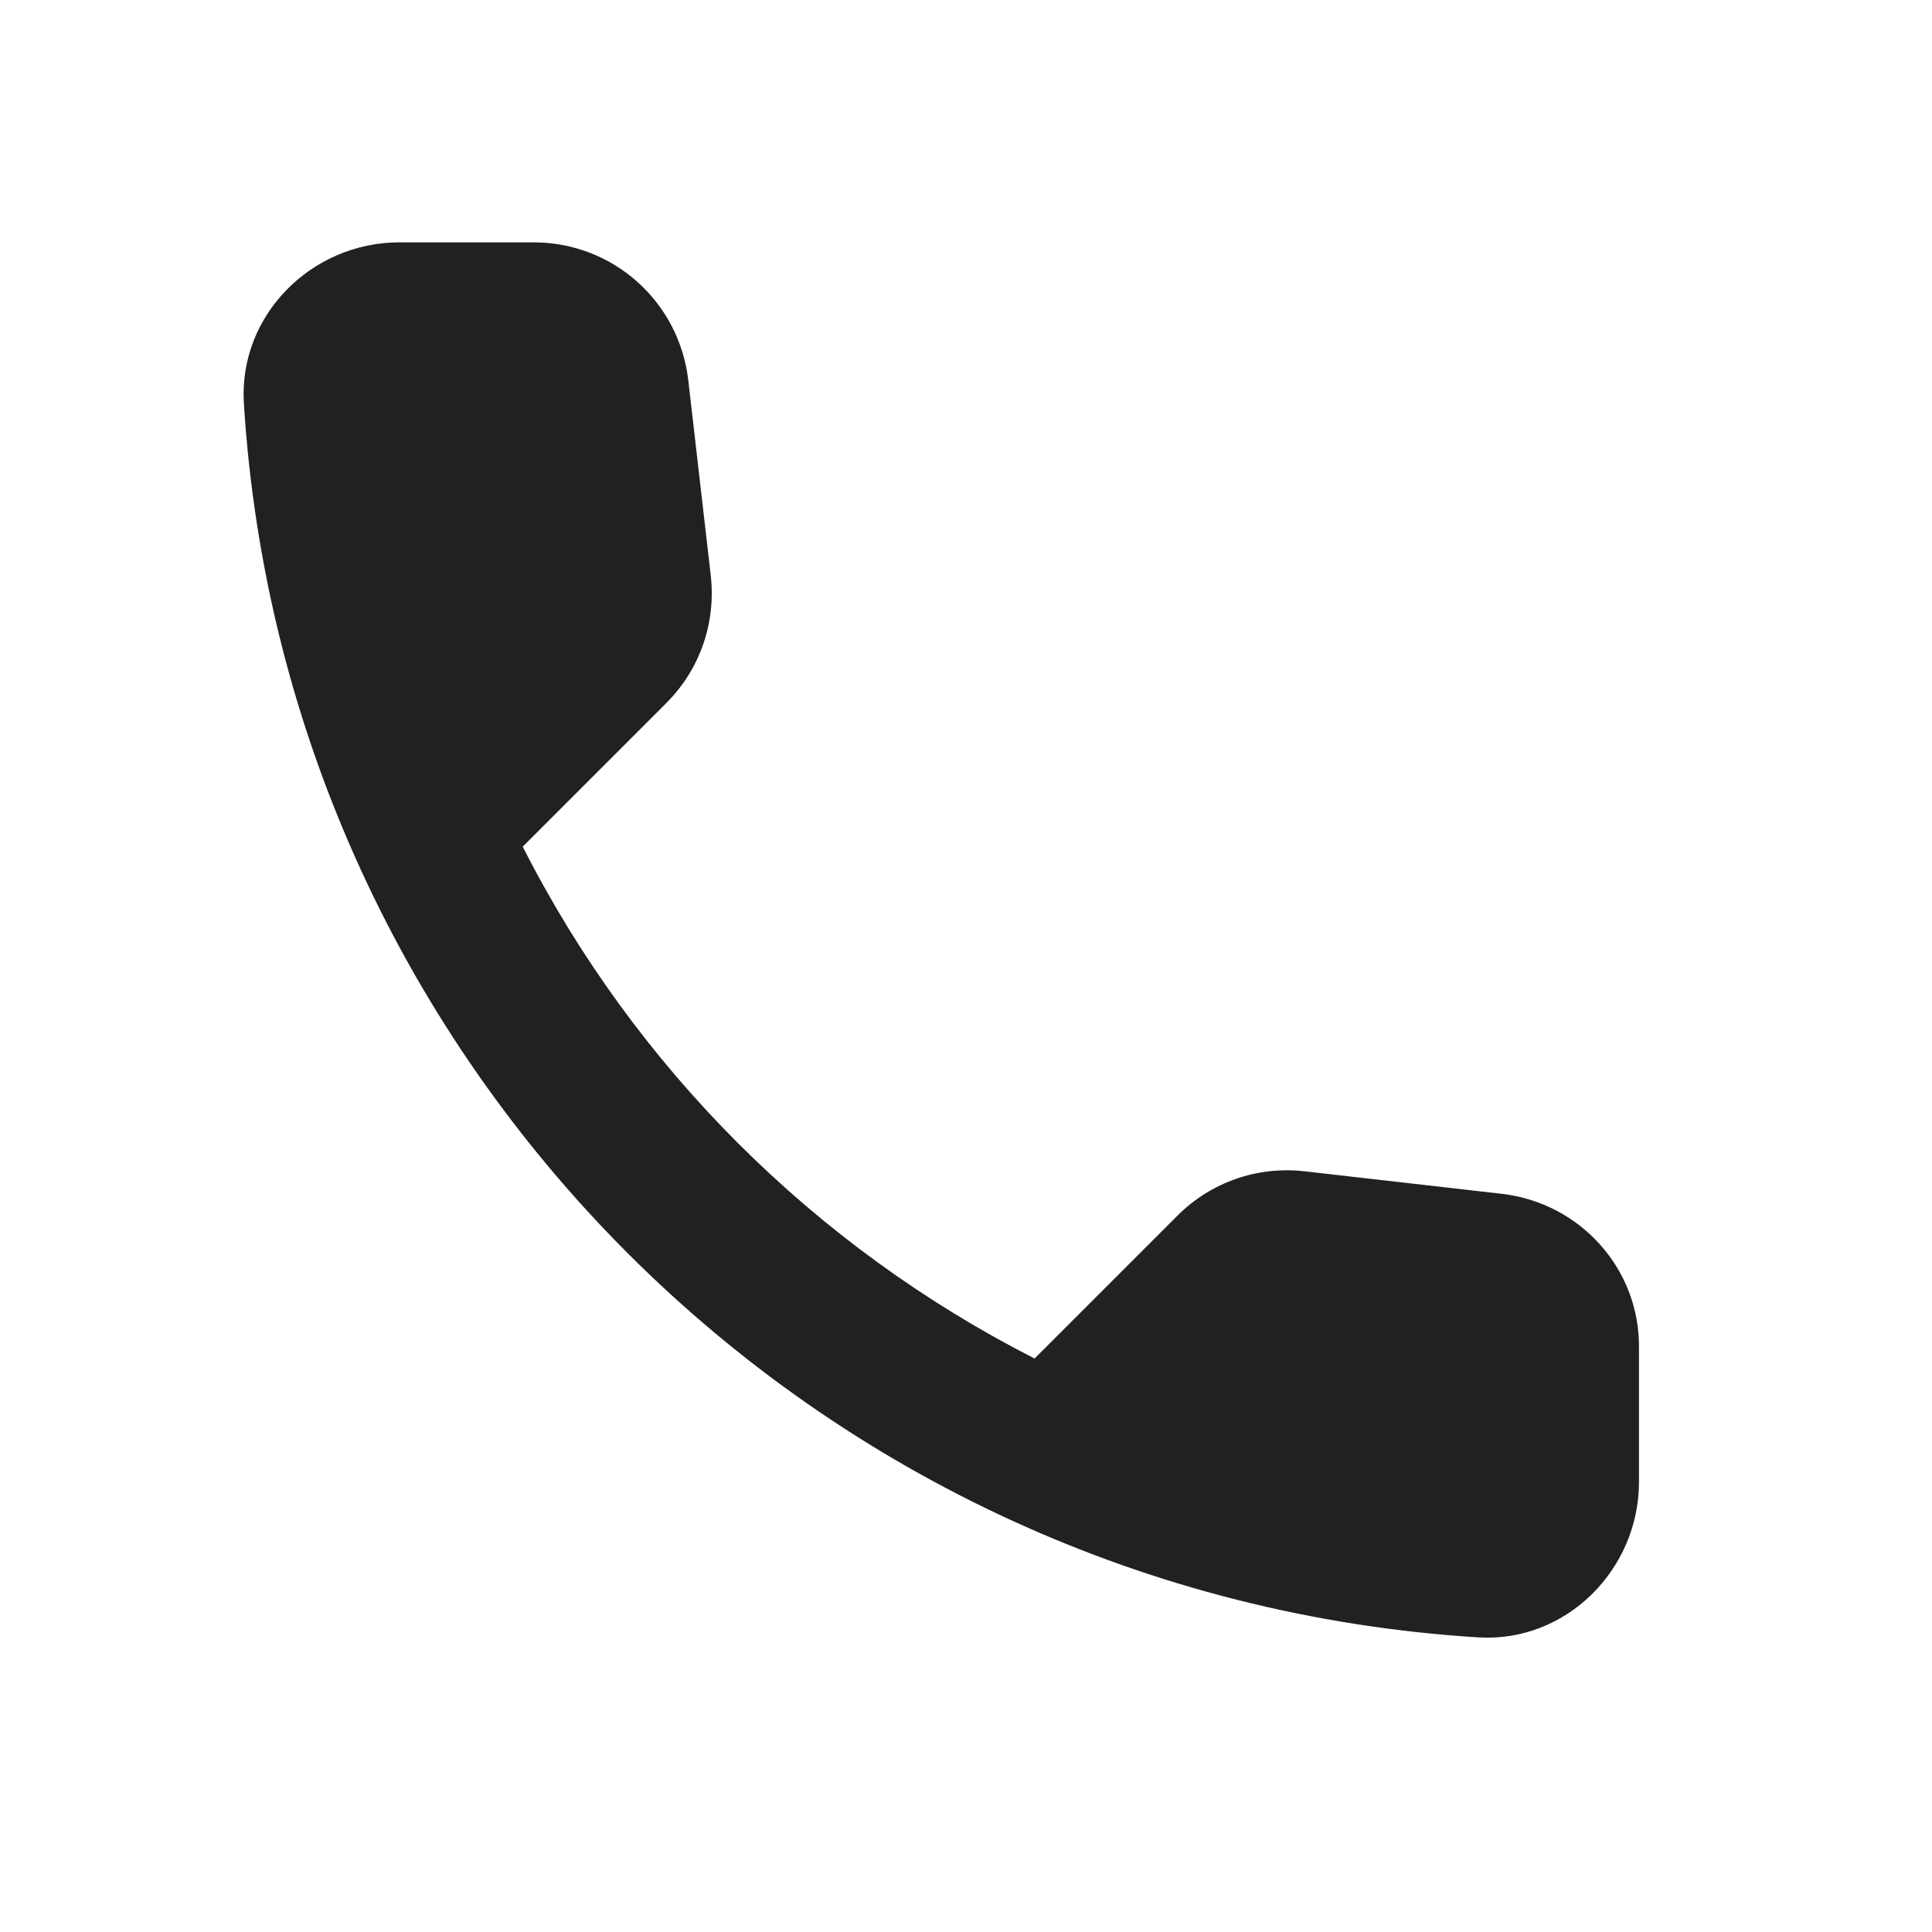
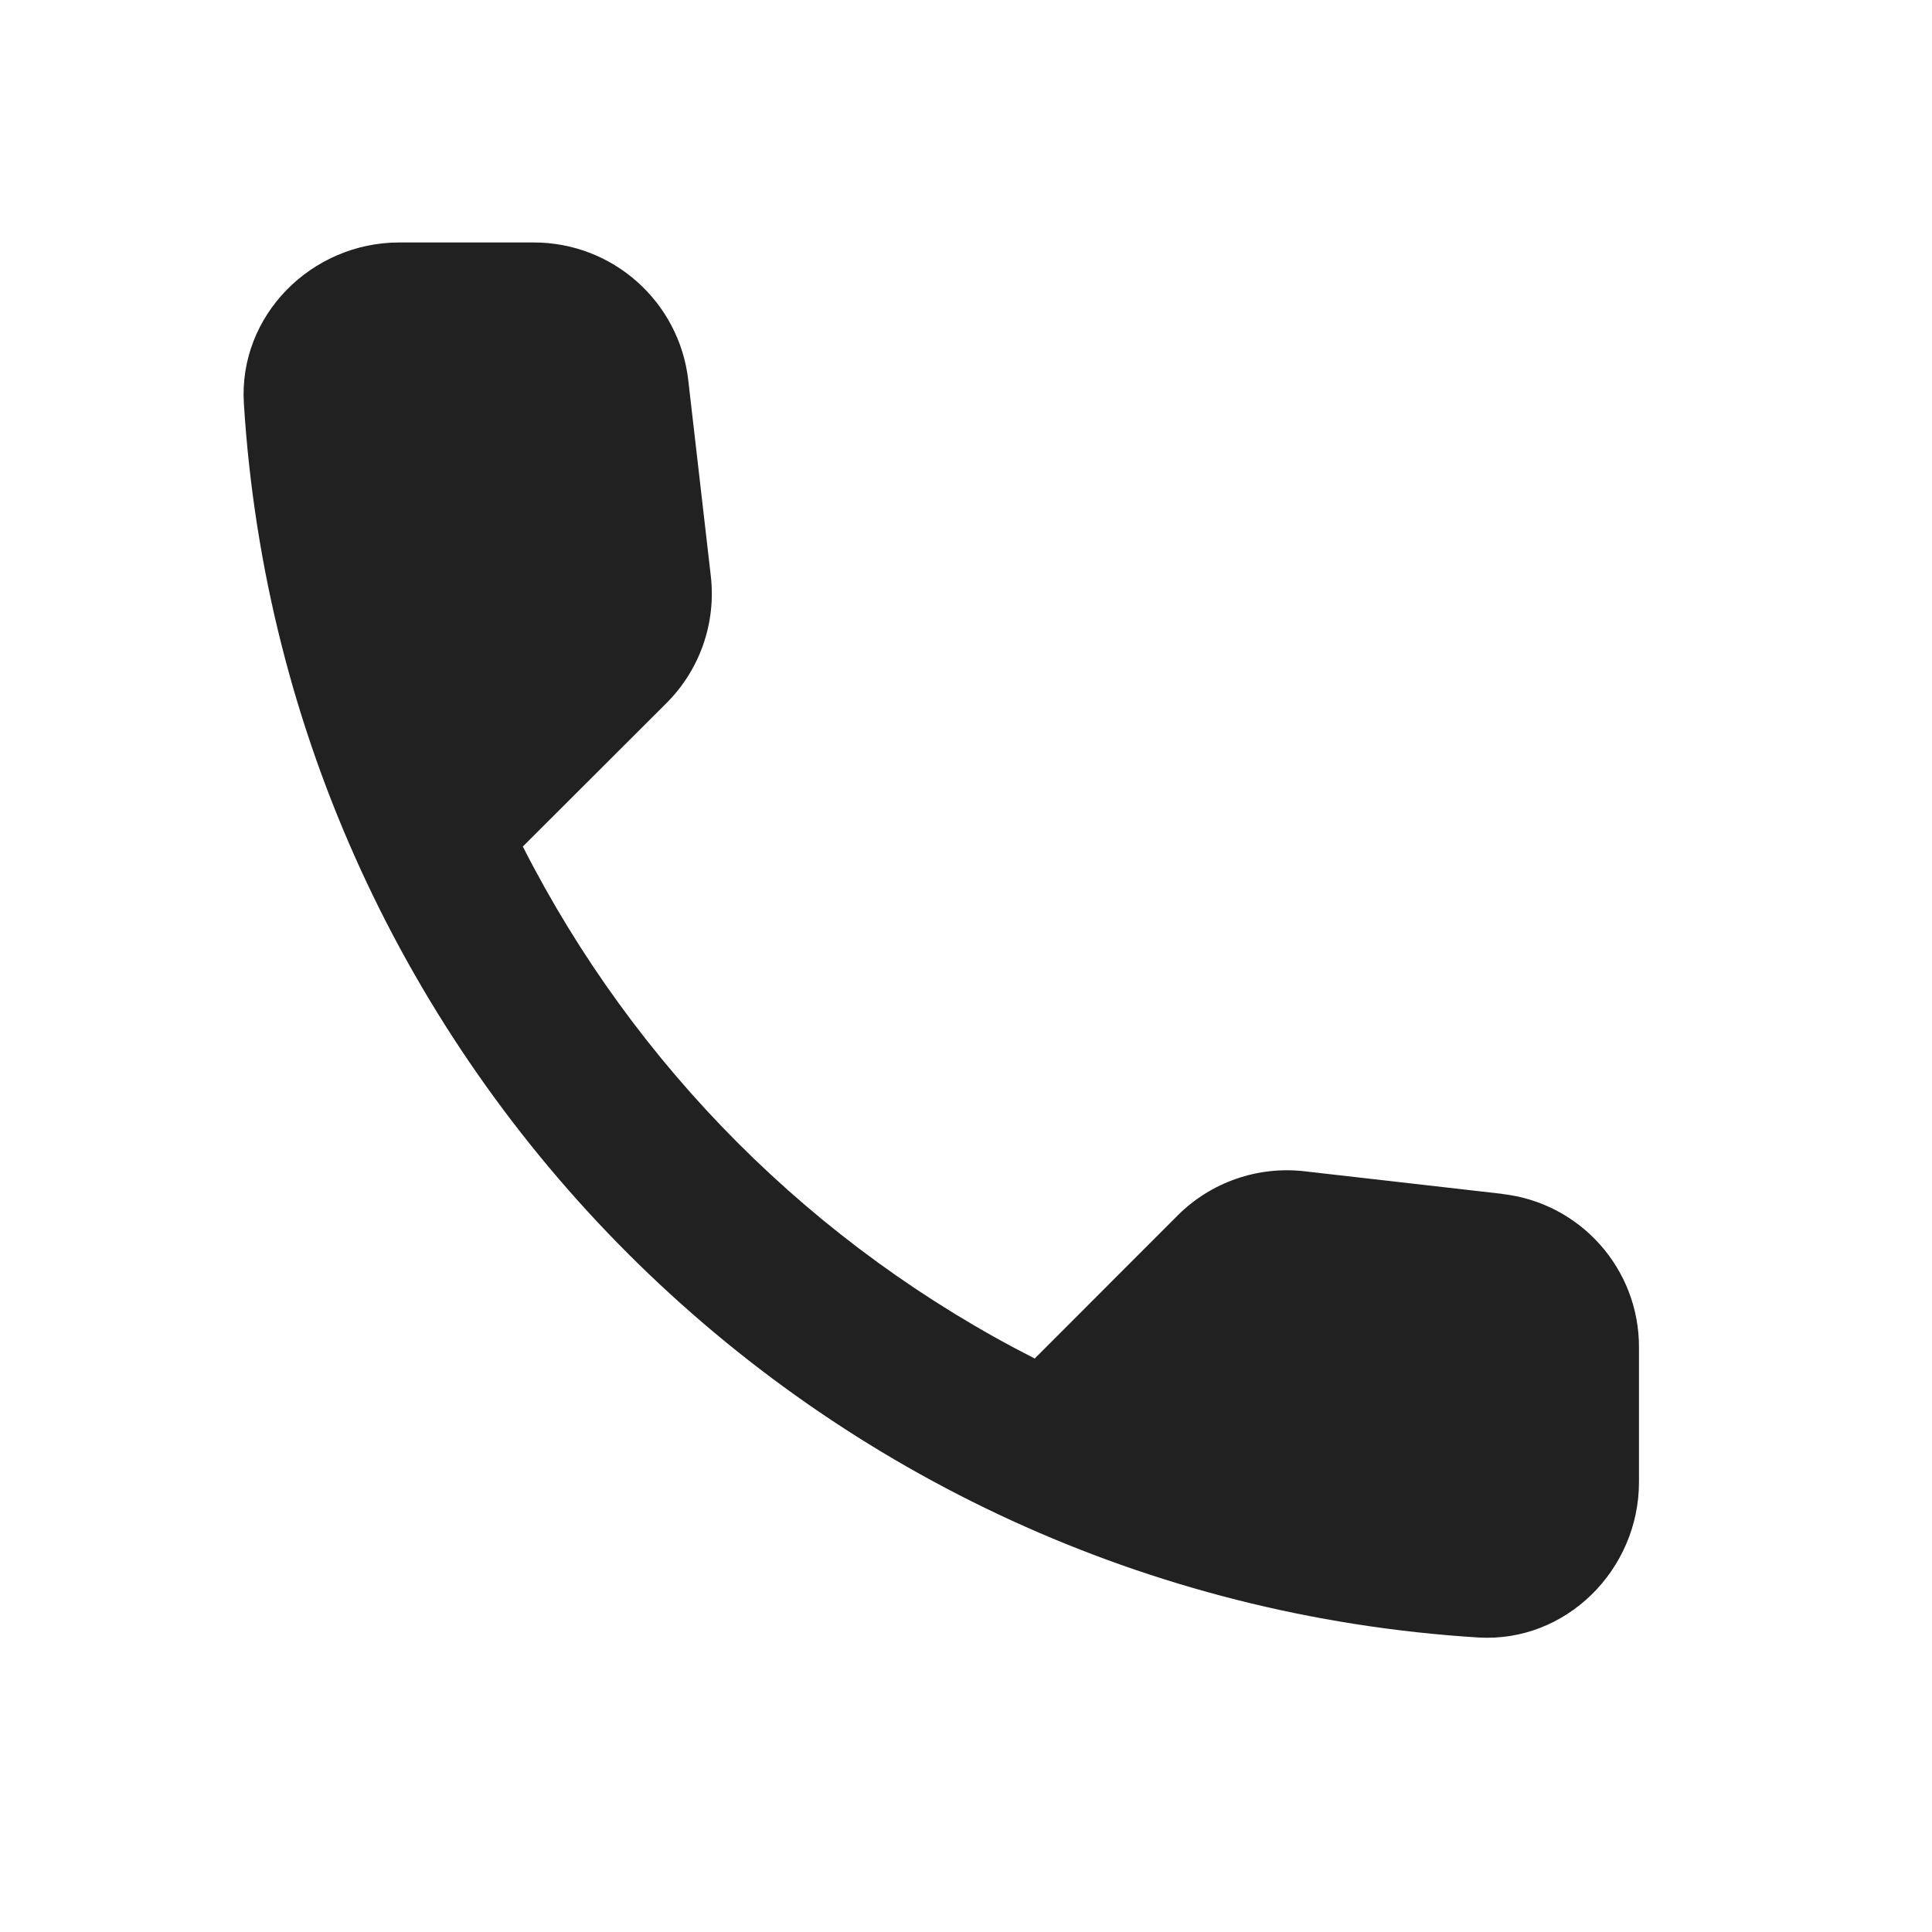
<svg xmlns="http://www.w3.org/2000/svg" viewBox="0 0 18 18">
-   <path d="M13.996 11.123L12.158 10.913C11.716 10.862 11.282 11.014 10.971 11.325L9.639 12.657C7.591 11.615 5.913 9.943 4.87 7.888L6.209 6.549C6.52 6.238 6.672 5.804 6.622 5.362L6.412 3.538C6.325 2.808 5.71 2.258 4.972 2.258H3.72C2.902 2.258 2.222 2.938 2.272 3.756C2.656 9.936 7.599 14.871 13.772 15.255C14.589 15.306 15.27 14.625 15.27 13.807V12.556C15.277 11.825 14.727 11.21 13.996 11.123Z" fill="#212121" />
+   <path d="m13.996 11.123-1.838-.21a1.44 1.44 0 0 0-1.187.412L9.64 12.657a10.888 10.888 0 0 1-4.769-4.77L6.21 6.55a1.44 1.44 0 0 0 .412-1.187l-.21-1.824a1.448 1.448 0 0 0-1.44-1.28H3.72c-.818 0-1.498.68-1.448 1.498.384 6.18 5.327 11.115 11.5 11.499.817.05 1.498-.63 1.498-1.448v-1.251a1.434 1.434 0 0 0-1.274-1.433Z" fill="#212121" />
</svg>
